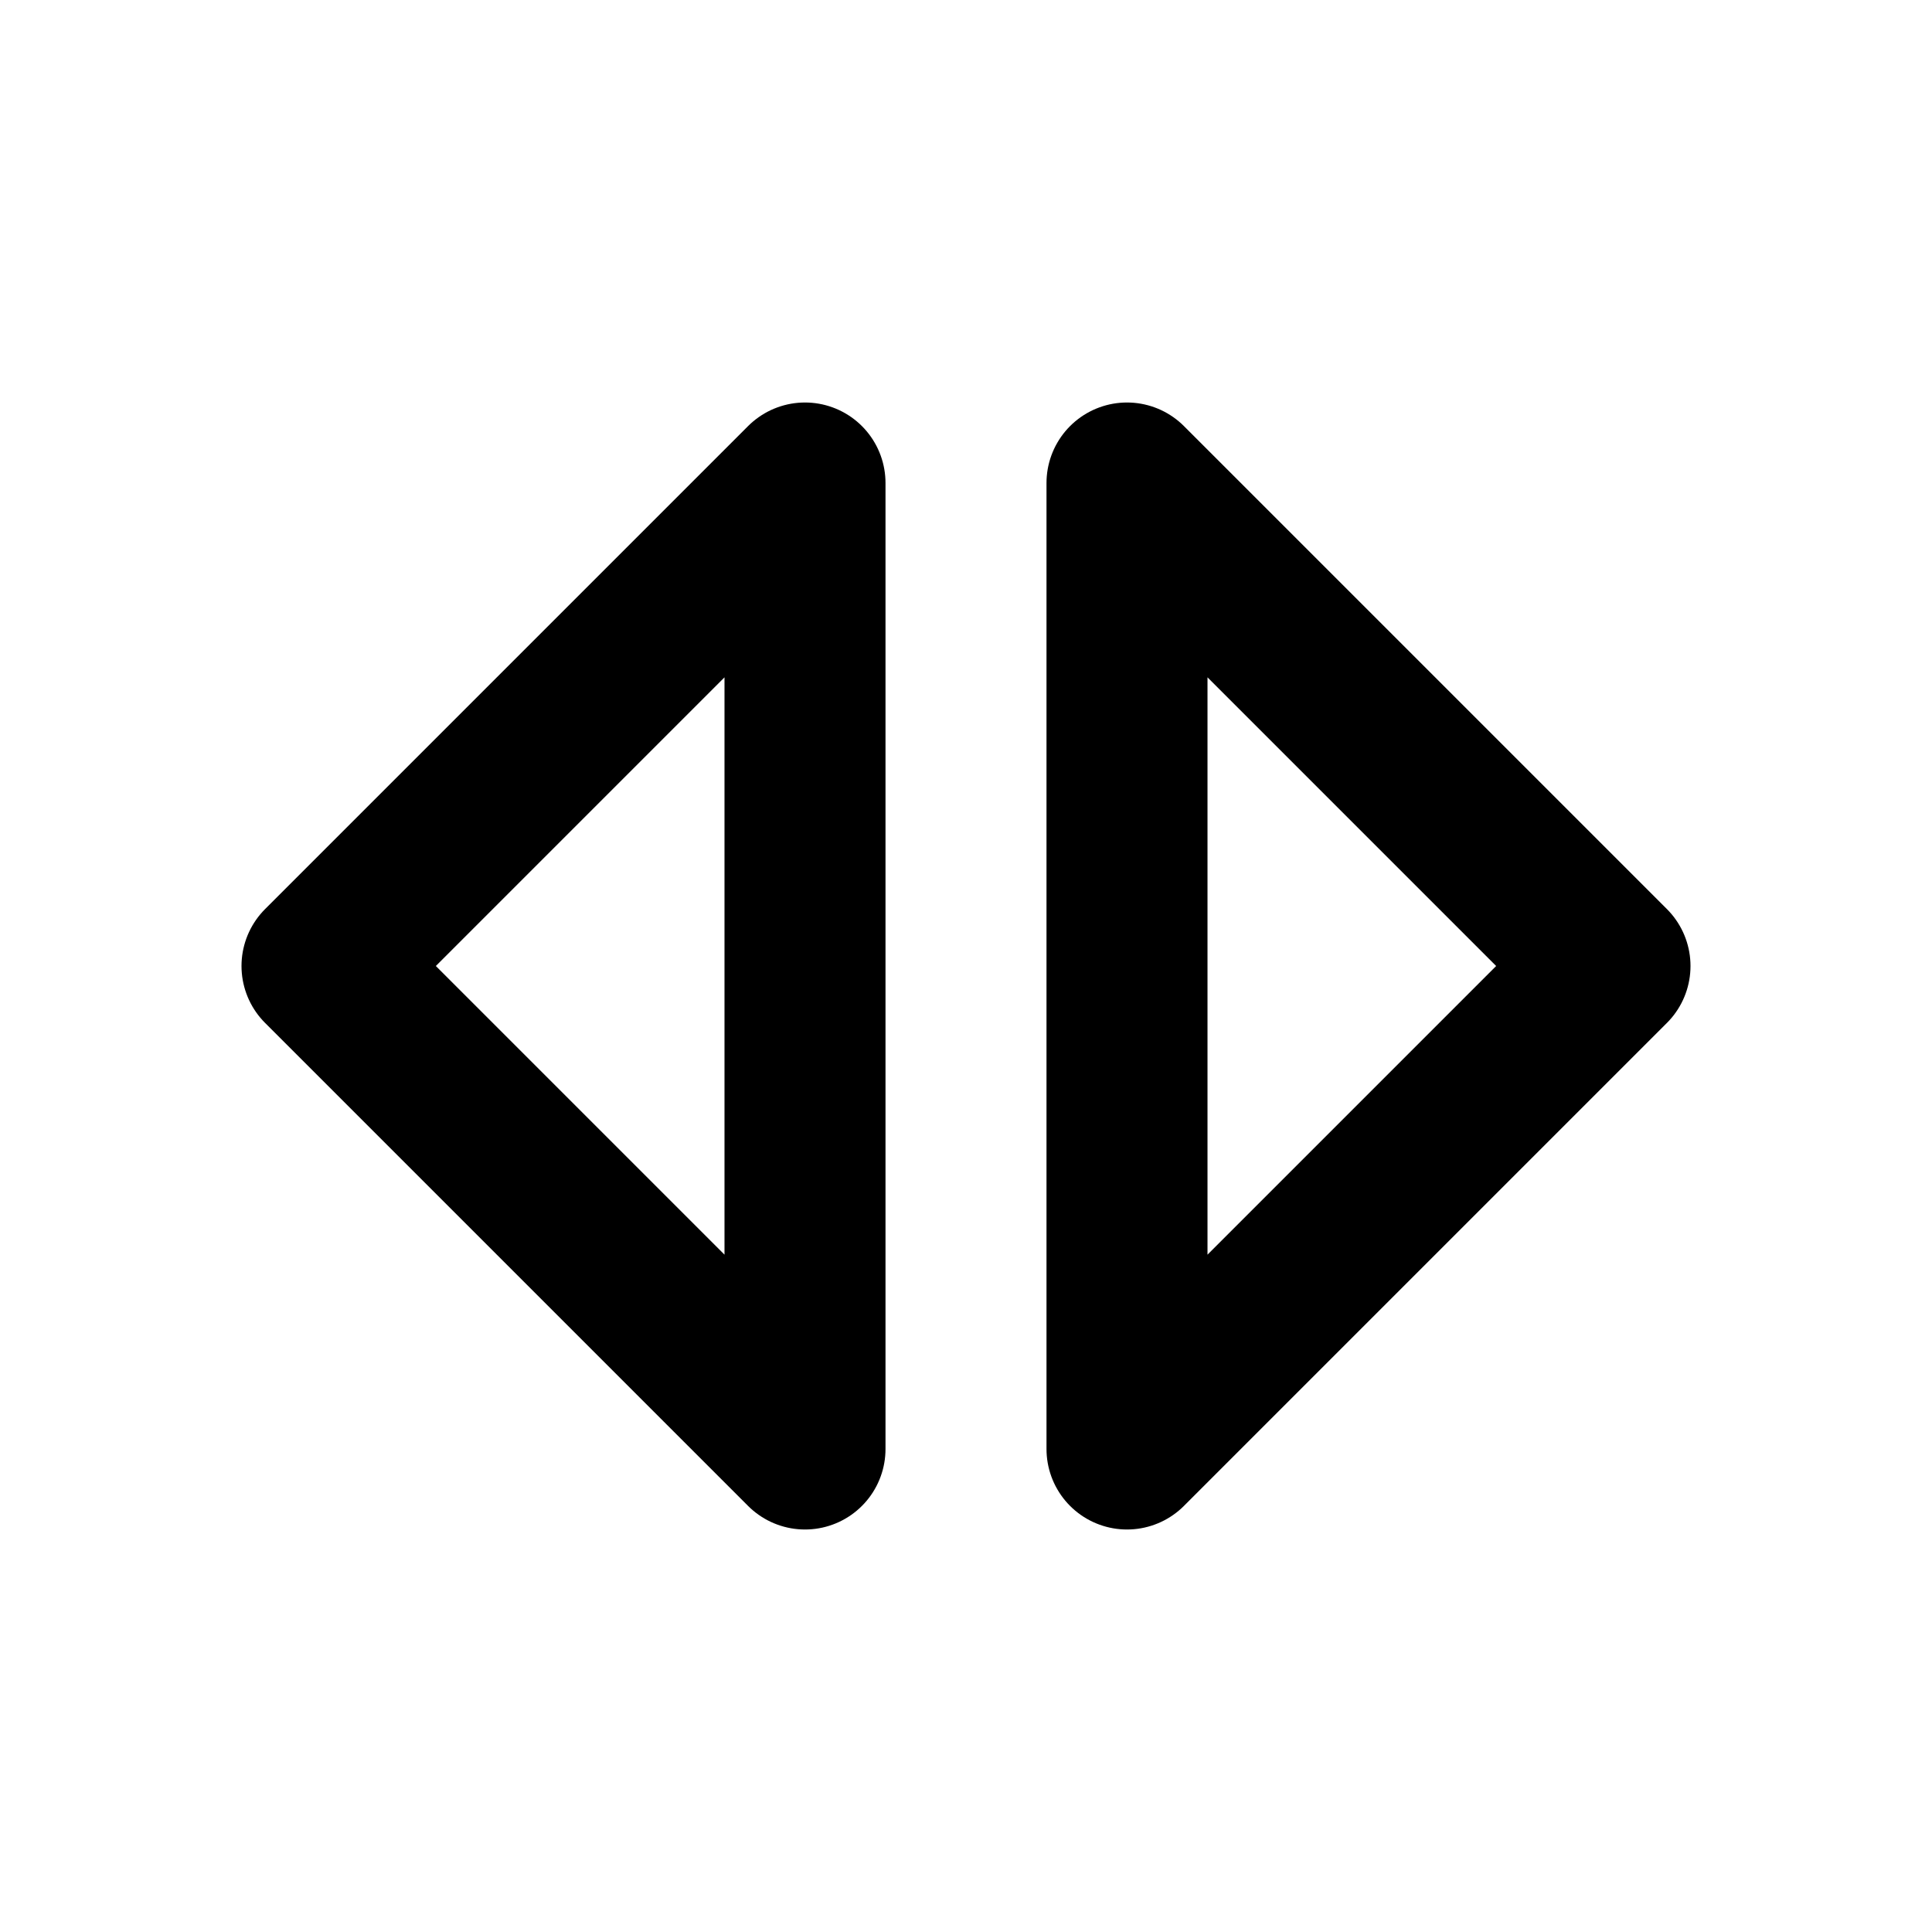
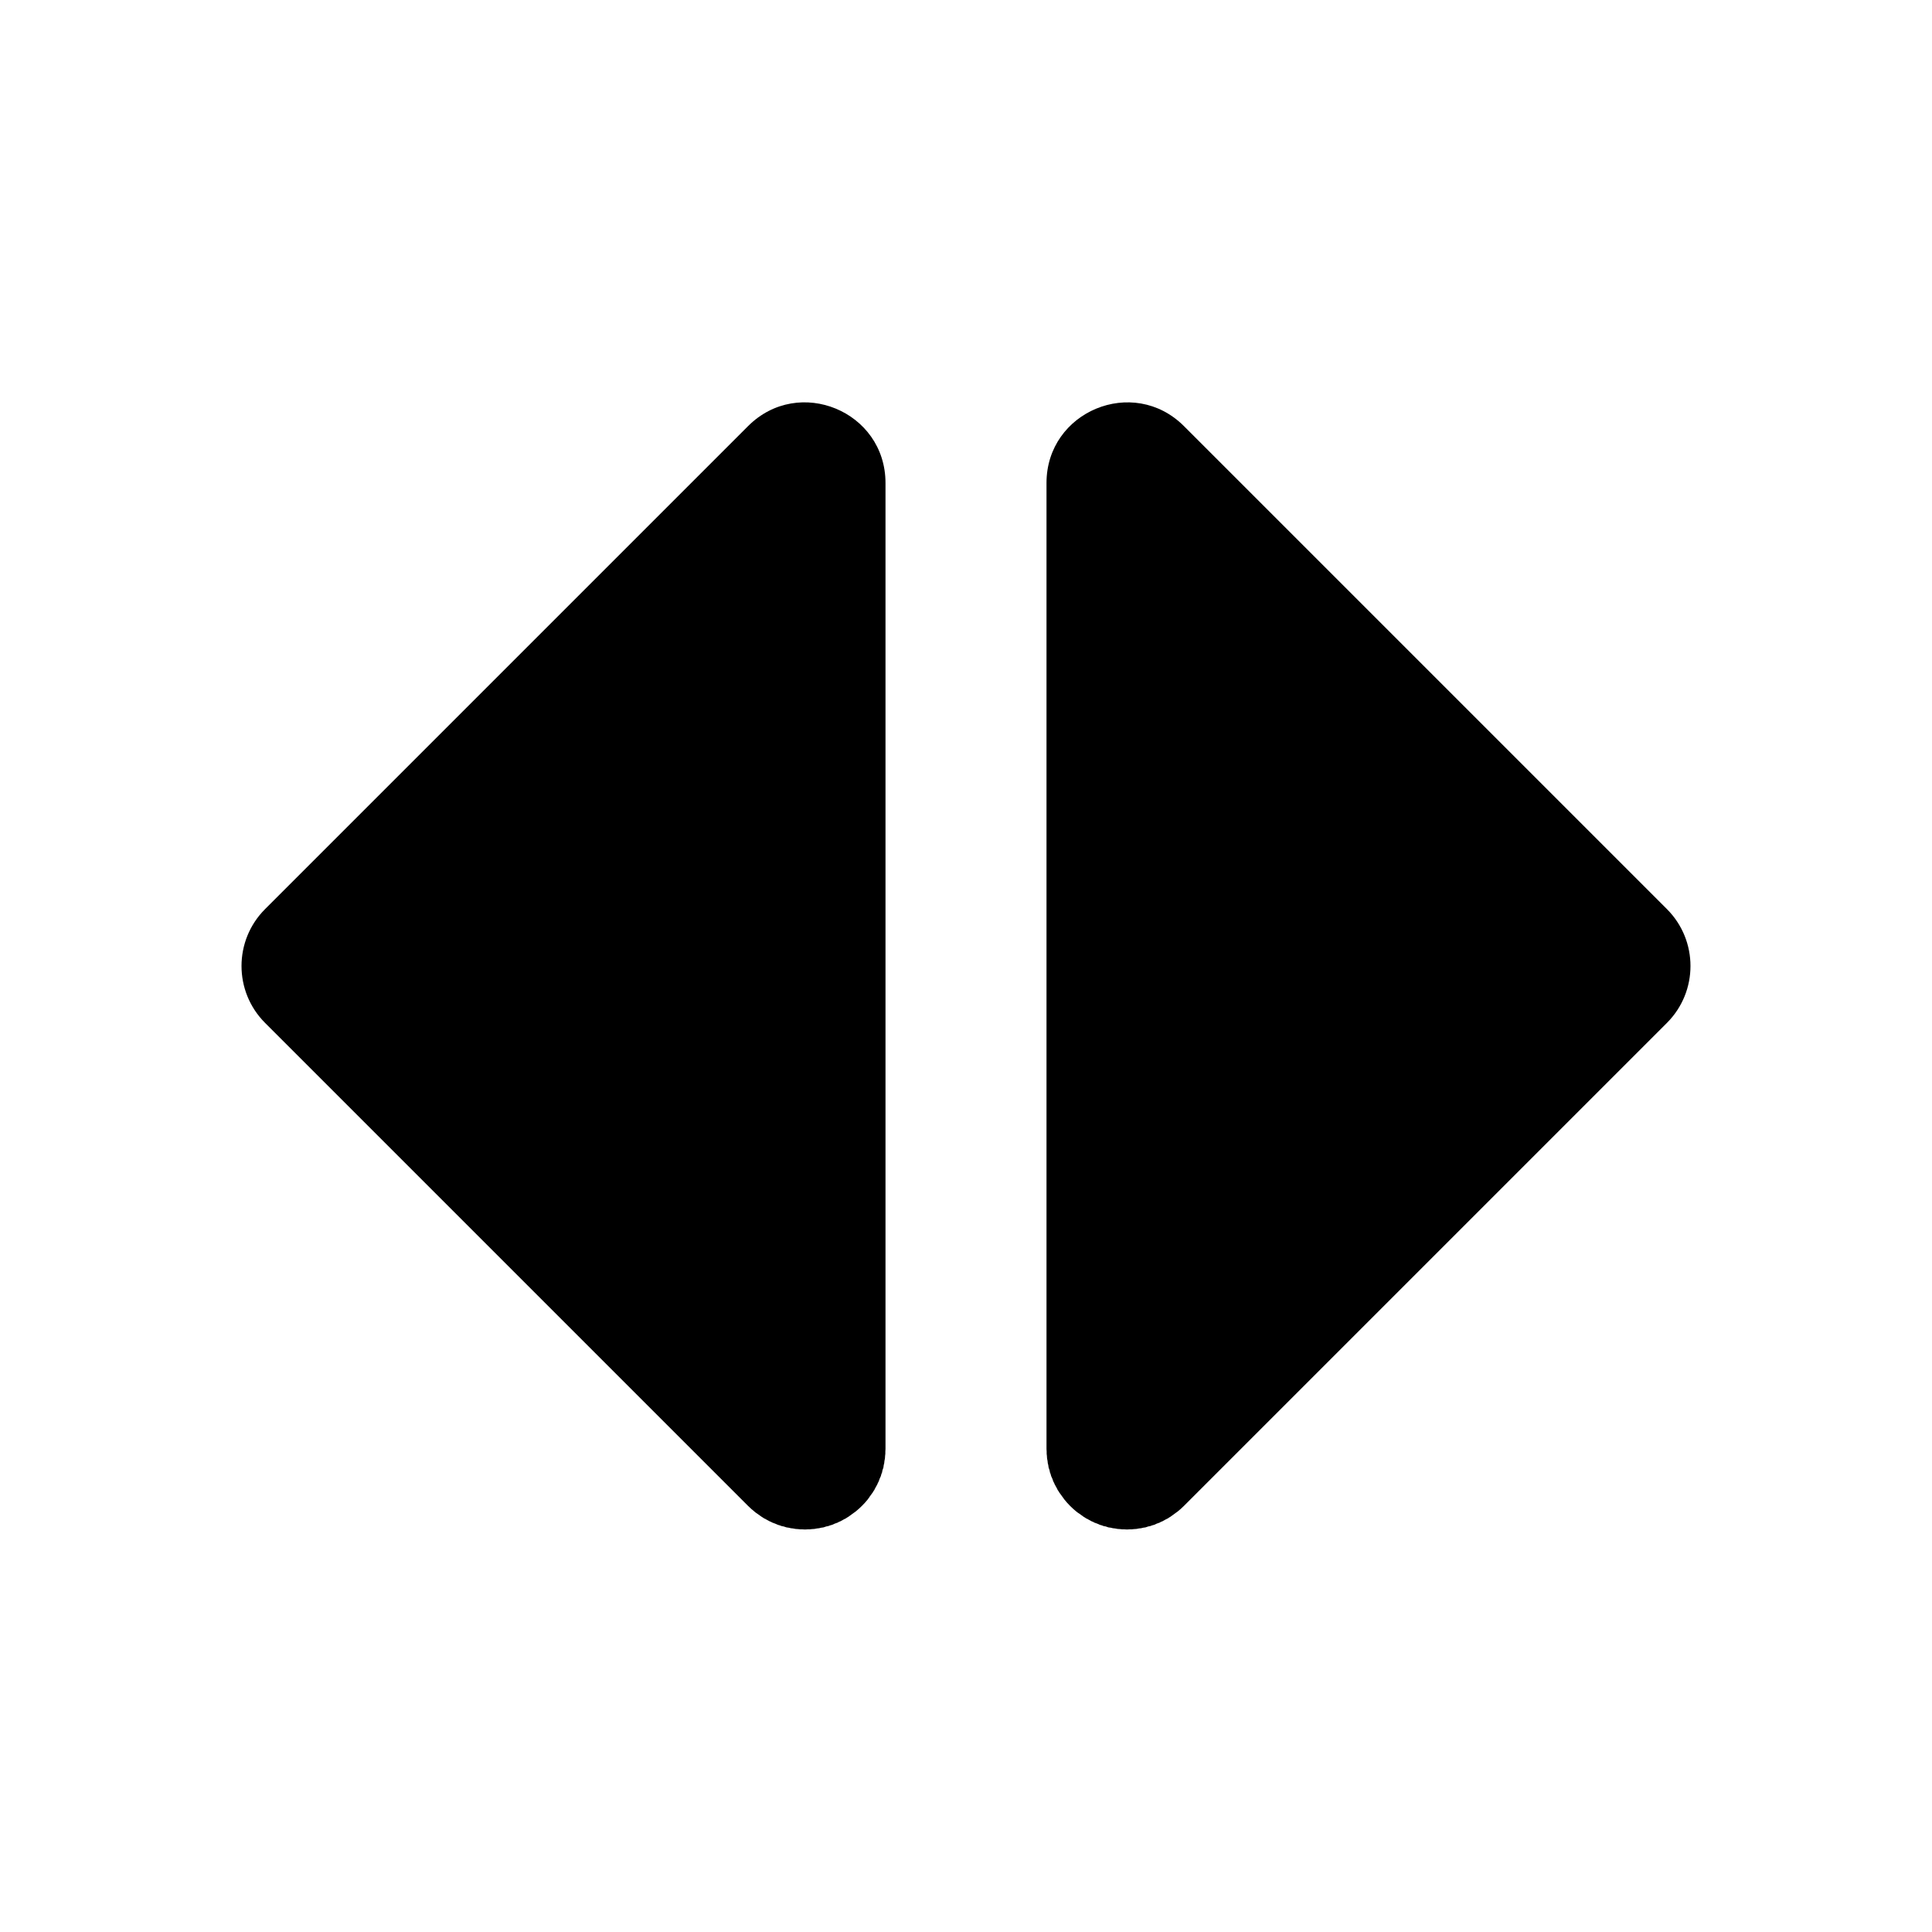
- <svg xmlns="http://www.w3.org/2000/svg" width="24" height="24" viewBox="0 0 24 24" fill="none" stroke="currentColor" stroke-width="2" stroke-linecap="round" stroke-linejoin="round" class="icon icon-tabler icons-tabler-outline icon-tabler-caret-left-right">
+ <svg xmlns="http://www.w3.org/2000/svg" width="24" height="24" viewBox="0 0 24 24" fill="currentColor" class="icon icon-tabler icons-tabler-filled icon-tabler-caret-left-right">
  <path stroke="none" d="M0 0h24v24H0z" fill="none" />
-   <path d="M14 18l6 -6l-6 -6v12" />
-   <path d="M10 18l-6 -6l6 -6v12" />
+   <path d="M13 6c0 -.89 1.077 -1.337 1.707 -.707l6 6a1 1 0 0 1 0 1.414l-6 6a.95 .95 0 0 1 -.082 .073l-.009 .006l-.022 .016l-.058 .042l-.016 .009l-.009 .007l-.028 .014l-.043 .024l-.018 .007l-.018 .01l-.034 .012l-.033 .015l-.026 .007l-.02 .008l-.026 .005l-.036 .012l-.029 .004l-.024 .006l-.028 .003l-.031 .006l-.032 .002l-.026 .003h-.026l-.033 .002l-.033 -.002h-.026l-.026 -.003l-.032 -.002l-.031 -.006l-.028 -.003l-.024 -.006l-.03 -.004l-.035 -.012l-.027 -.005l-.019 -.008l-.026 -.007l-.033 -.015l-.034 -.012l-.018 -.01l-.018 -.007l-.043 -.024l-.028 -.014l-.009 -.007l-.016 -.009l-.058 -.042l-.019 -.012l-.003 -.004l-.01 -.006a1.006 1.006 0 0 1 -.154 -.155l-.006 -.009l-.016 -.022l-.042 -.058l-.009 -.016l-.007 -.009l-.014 -.028l-.024 -.043l-.007 -.018l-.01 -.018l-.012 -.034l-.015 -.033l-.007 -.026l-.008 -.02l-.005 -.026l-.012 -.036l-.004 -.029l-.006 -.024l-.003 -.028l-.006 -.031l-.002 -.032l-.003 -.026v-.026l-.002 -.033v-12z" />
+   <path d="M9.293 5.293c.63 -.63 1.707 -.184 1.707 .707v12l-.002 .033v.026l-.003 .026l-.002 .032l-.006 .031l-.003 .028l-.006 .024l-.004 .03l-.012 .035l-.005 .027l-.008 .019l-.007 .026l-.015 .033l-.012 .034l-.01 .018l-.007 .018l-.024 .043l-.014 .028l-.007 .009l-.009 .016l-.042 .058l-.012 .019l-.004 .003l-.006 .01a1.006 1.006 0 0 1 -.155 .154l-.009 .006l-.022 .016l-.058 .042l-.016 .009l-.009 .007l-.028 .014l-.043 .024l-.018 .007l-.018 .01l-.034 .012l-.033 .015l-.026 .007l-.02 .008l-.026 .005l-.036 .012l-.029 .004l-.024 .006l-.028 .003l-.031 .006l-.032 .002l-.026 .003h-.026l-.033 .002l-.033 -.002h-.026l-.028 -.003l-.03 -.002l-.032 -.006l-.027 -.003l-.025 -.006l-.028 -.004l-.037 -.012l-.026 -.005l-.02 -.008l-.025 -.007l-.034 -.015l-.033 -.012l-.019 -.01l-.017 -.007l-.044 -.024l-.027 -.014l-.01 -.007l-.015 -.009l-.059 -.042l-.018 -.012l-.004 -.004l-.008 -.006a1.006 1.006 0 0 1 -.082 -.073l-6 -6a1 1 0 0 1 0 -1.414l6 -6z" />
</svg>
